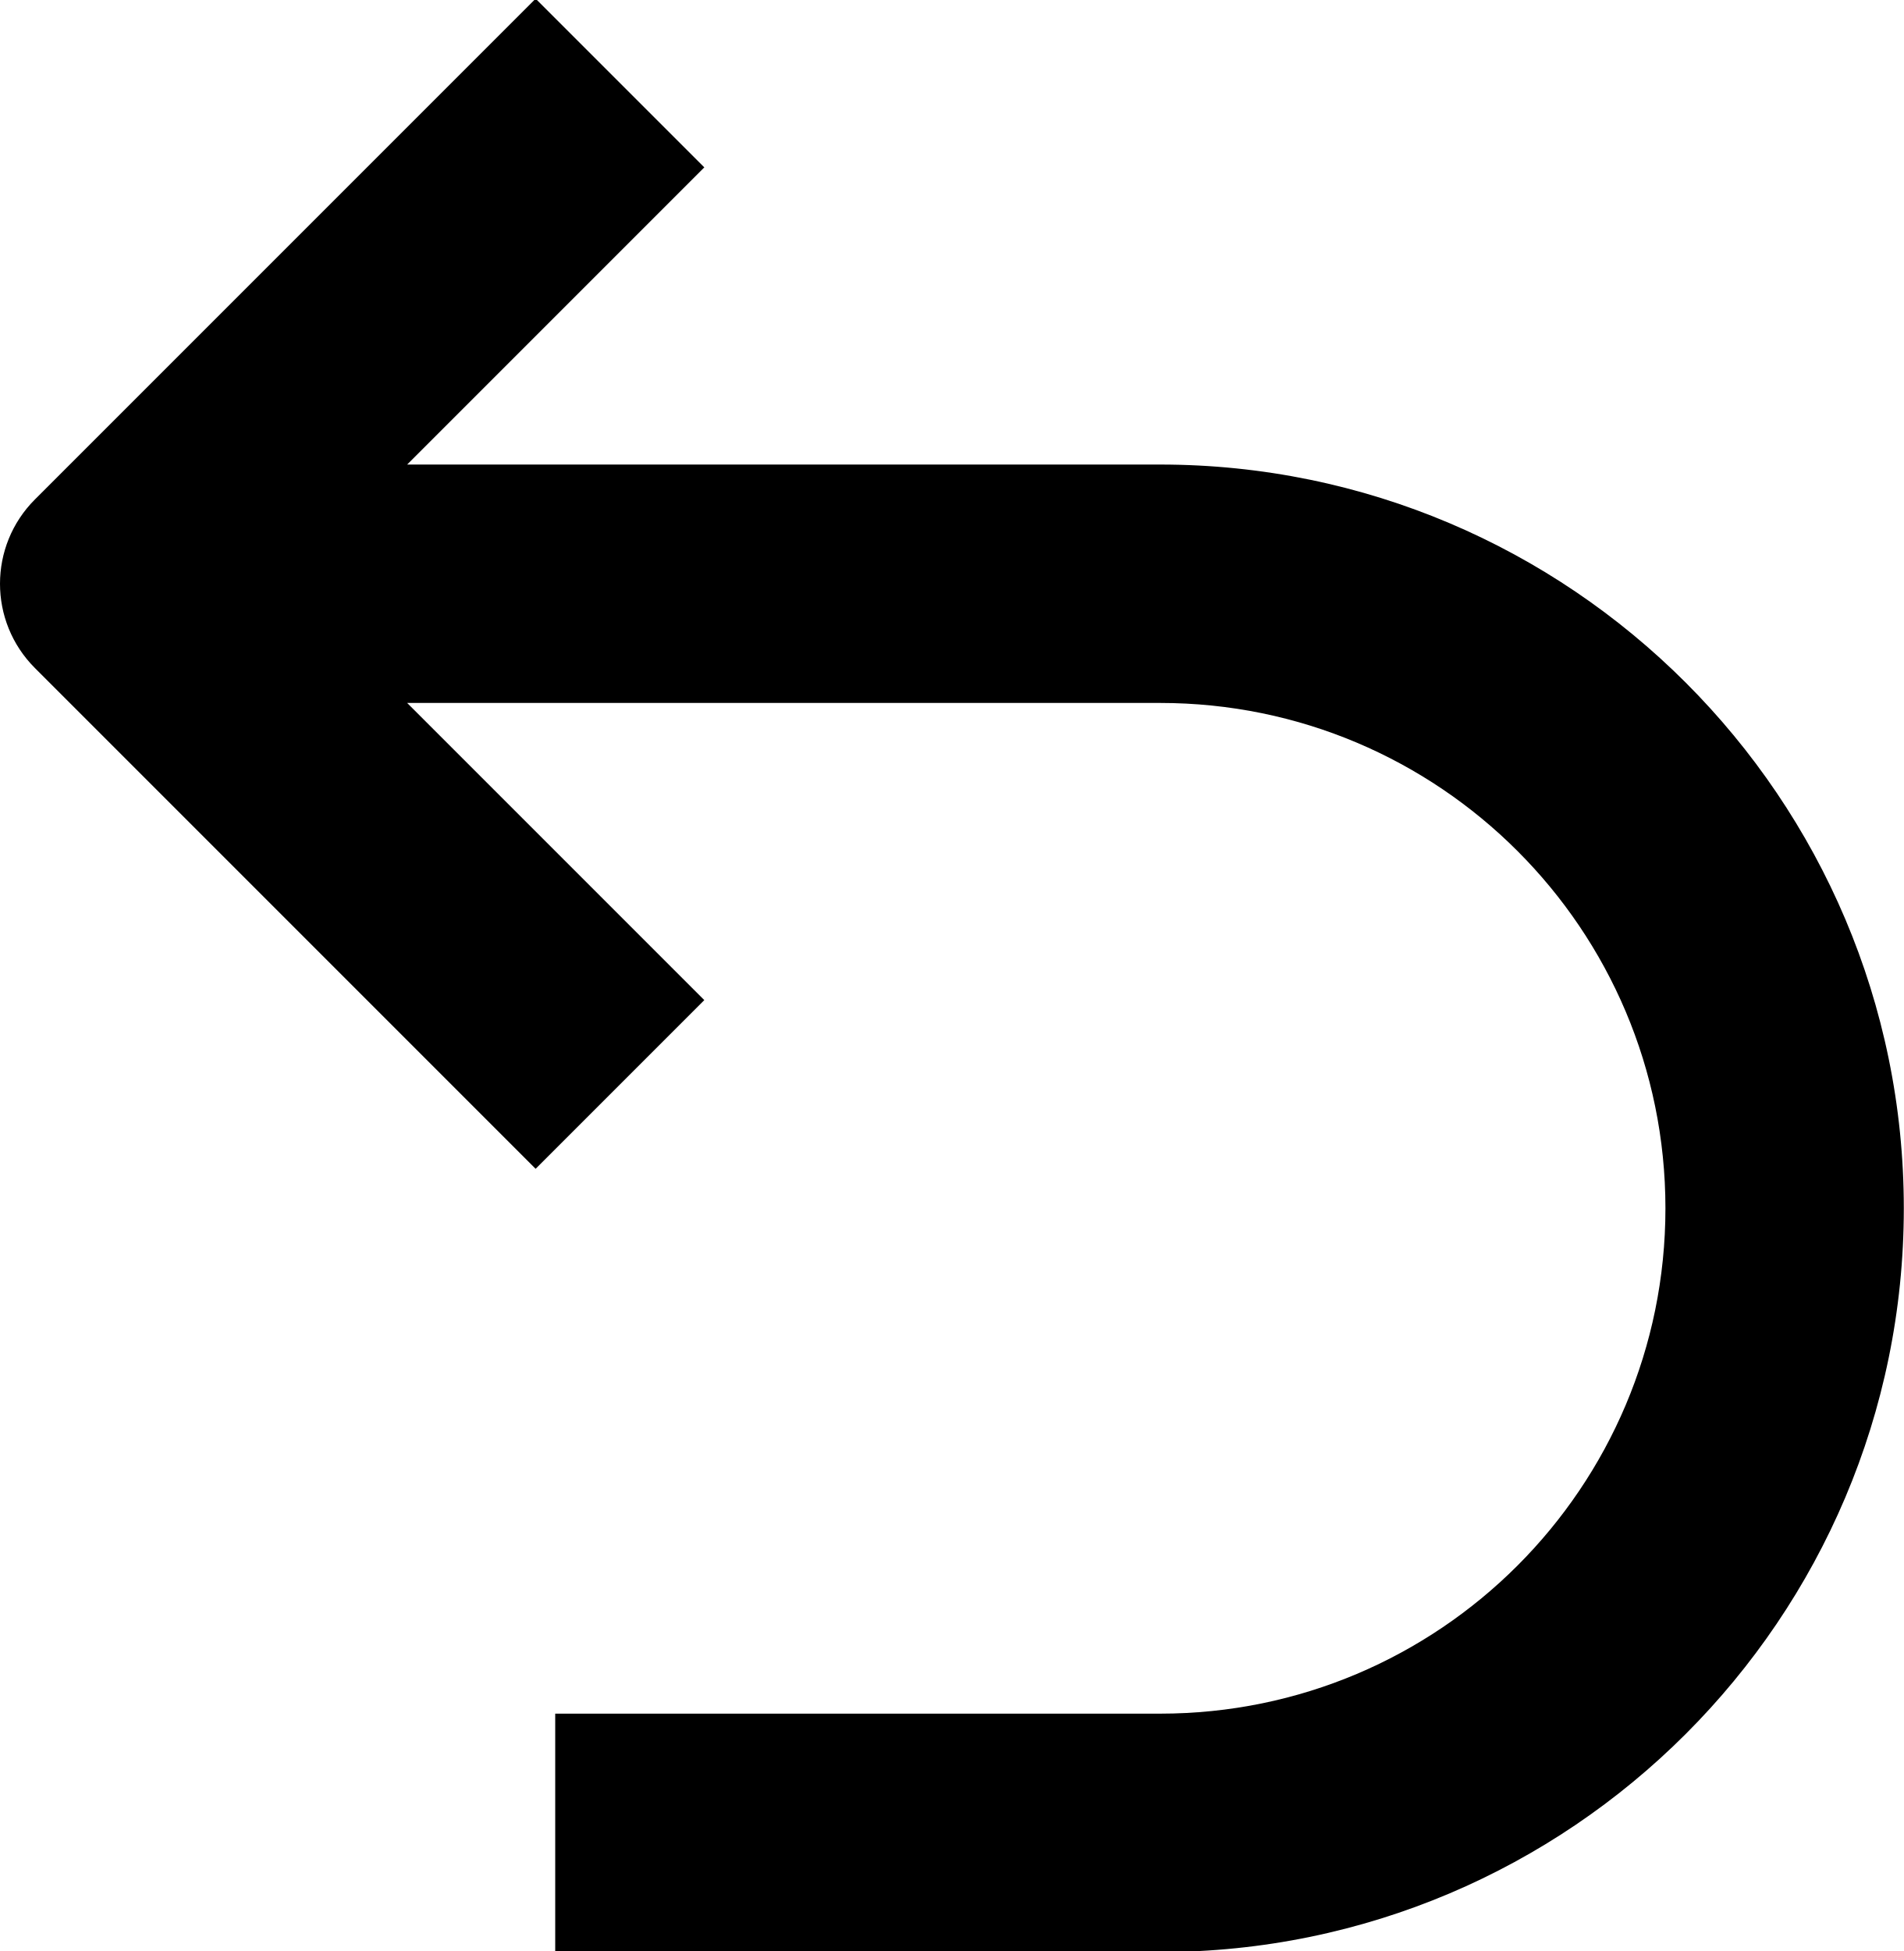
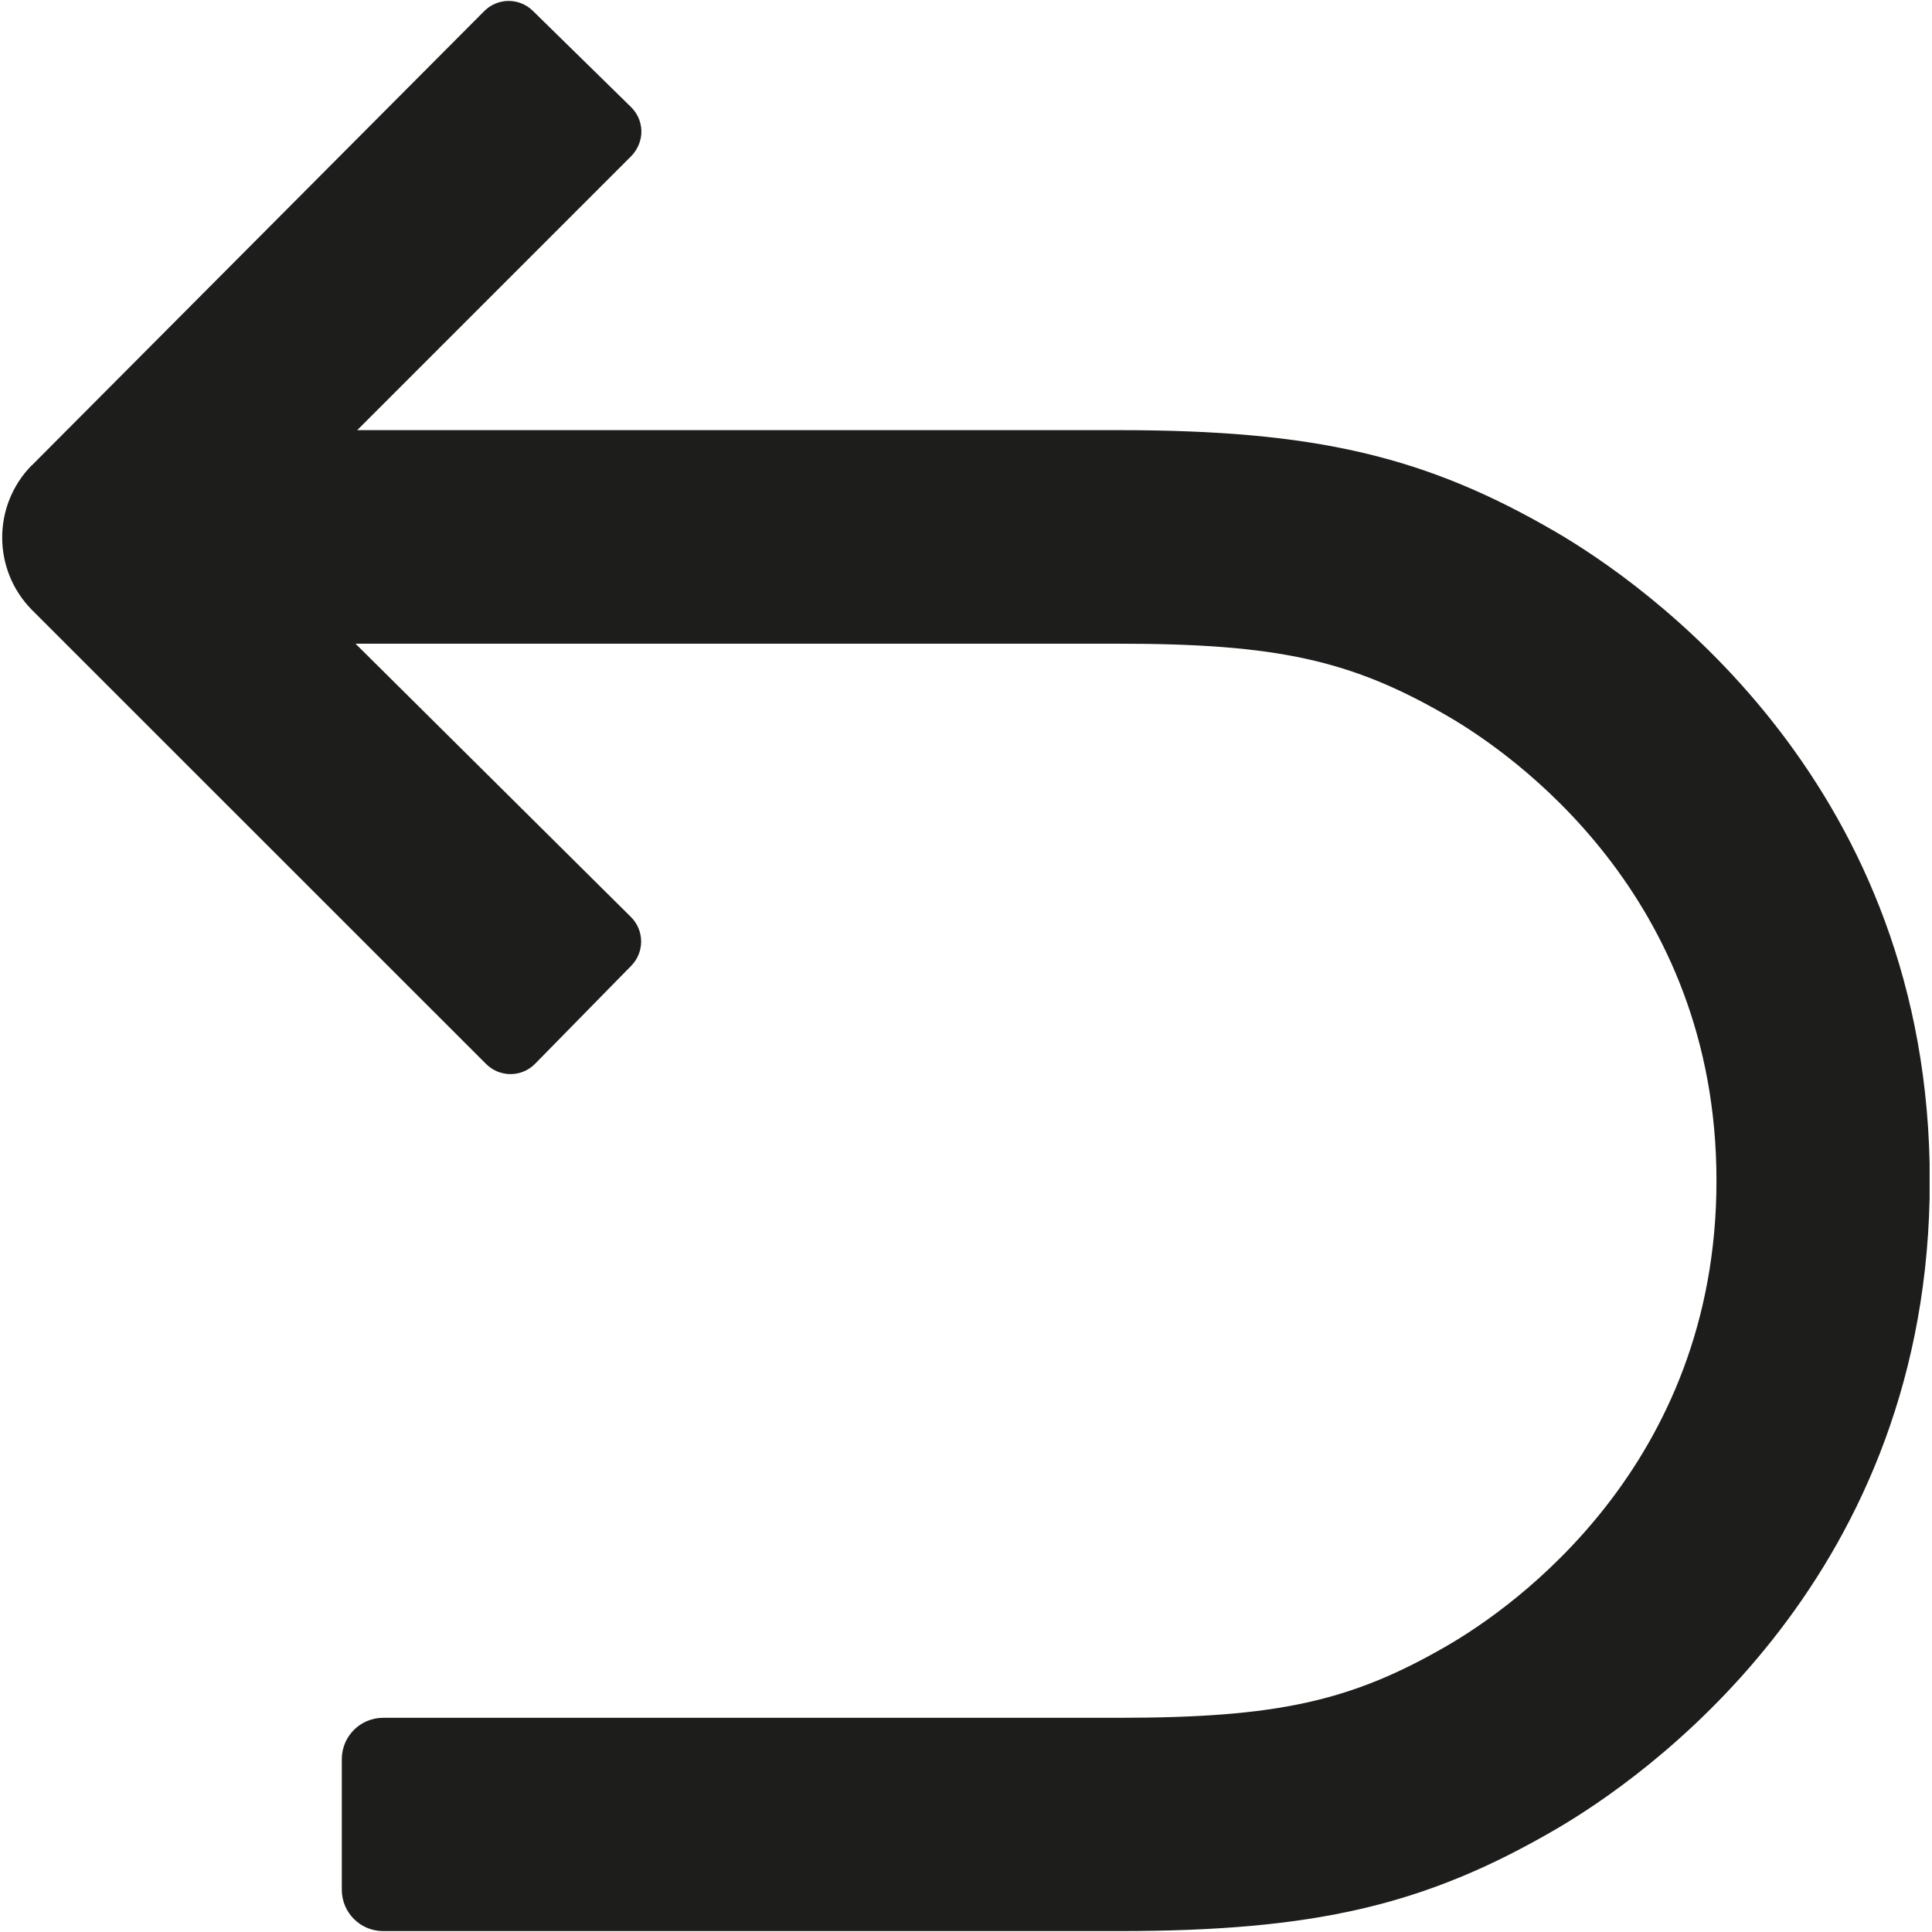
- <svg xmlns="http://www.w3.org/2000/svg" id="Layer_1" data-name="Layer 1" width="486" height="498" viewBox="0 0 486 498">
-   <path d="M296.154,118.577H103.939l75.853-75.853L136.734-.333,8.926,127.475A30.427,30.427,0,0,0,8.9,170.507l.061.062,127.773,127.772,43.057-43.058-75.853-75.853H296.154a128.993,128.993,0,1,1,0,257.986H141.734V498.27H296.154C400.835,498.27,486,413.106,486,308.424S400.835,118.577,296.154,118.577Z" />
+ <svg xmlns="http://www.w3.org/2000/svg" id="Layer_1" data-name="Layer 1" viewBox="0 0 510.24 510.24">
+   <defs>
+     <style>.cls-1{fill:#1d1d1b;}</style>
+   </defs>
+   <path class="cls-1" d="M509.61,307.17c-2.17-102.47-76-153.4-98.64-166.63-34.55-20.14-63.73-26.94-115.63-26.94h-201l72.19-72.19a9.47,9.47,0,0,0,2.83-5.85,9.09,9.09,0,0,0-2.7-7.28L140.72,2.86a9.1,9.1,0,0,0-12.83.07L8.4,122.91l-.05,0h0a27.22,27.22,0,0,0,.09,38.18L128.38,281a9.1,9.1,0,0,0,12.94-.06l25.41-25.9a9.14,9.14,0,0,0-.09-12.85L93.89,170H295.34c42,0,61.61,4.32,87.24,19.27,16.59,9.67,70.74,47.11,70.74,122.56s-54.15,112.89-70.74,122.57l-.22.13h0c-25.53,14.84-45.11,19.14-87,19.14H101.18a10.92,10.92,0,0,0-10.91,10.91v34.53A10.92,10.92,0,0,0,101.18,510H295.34c51.9,0,81.08-6.8,115.63-26.94,22.68-13.23,96.47-64.16,98.64-166.63h0l0-2v-7.24Z" />
</svg>
